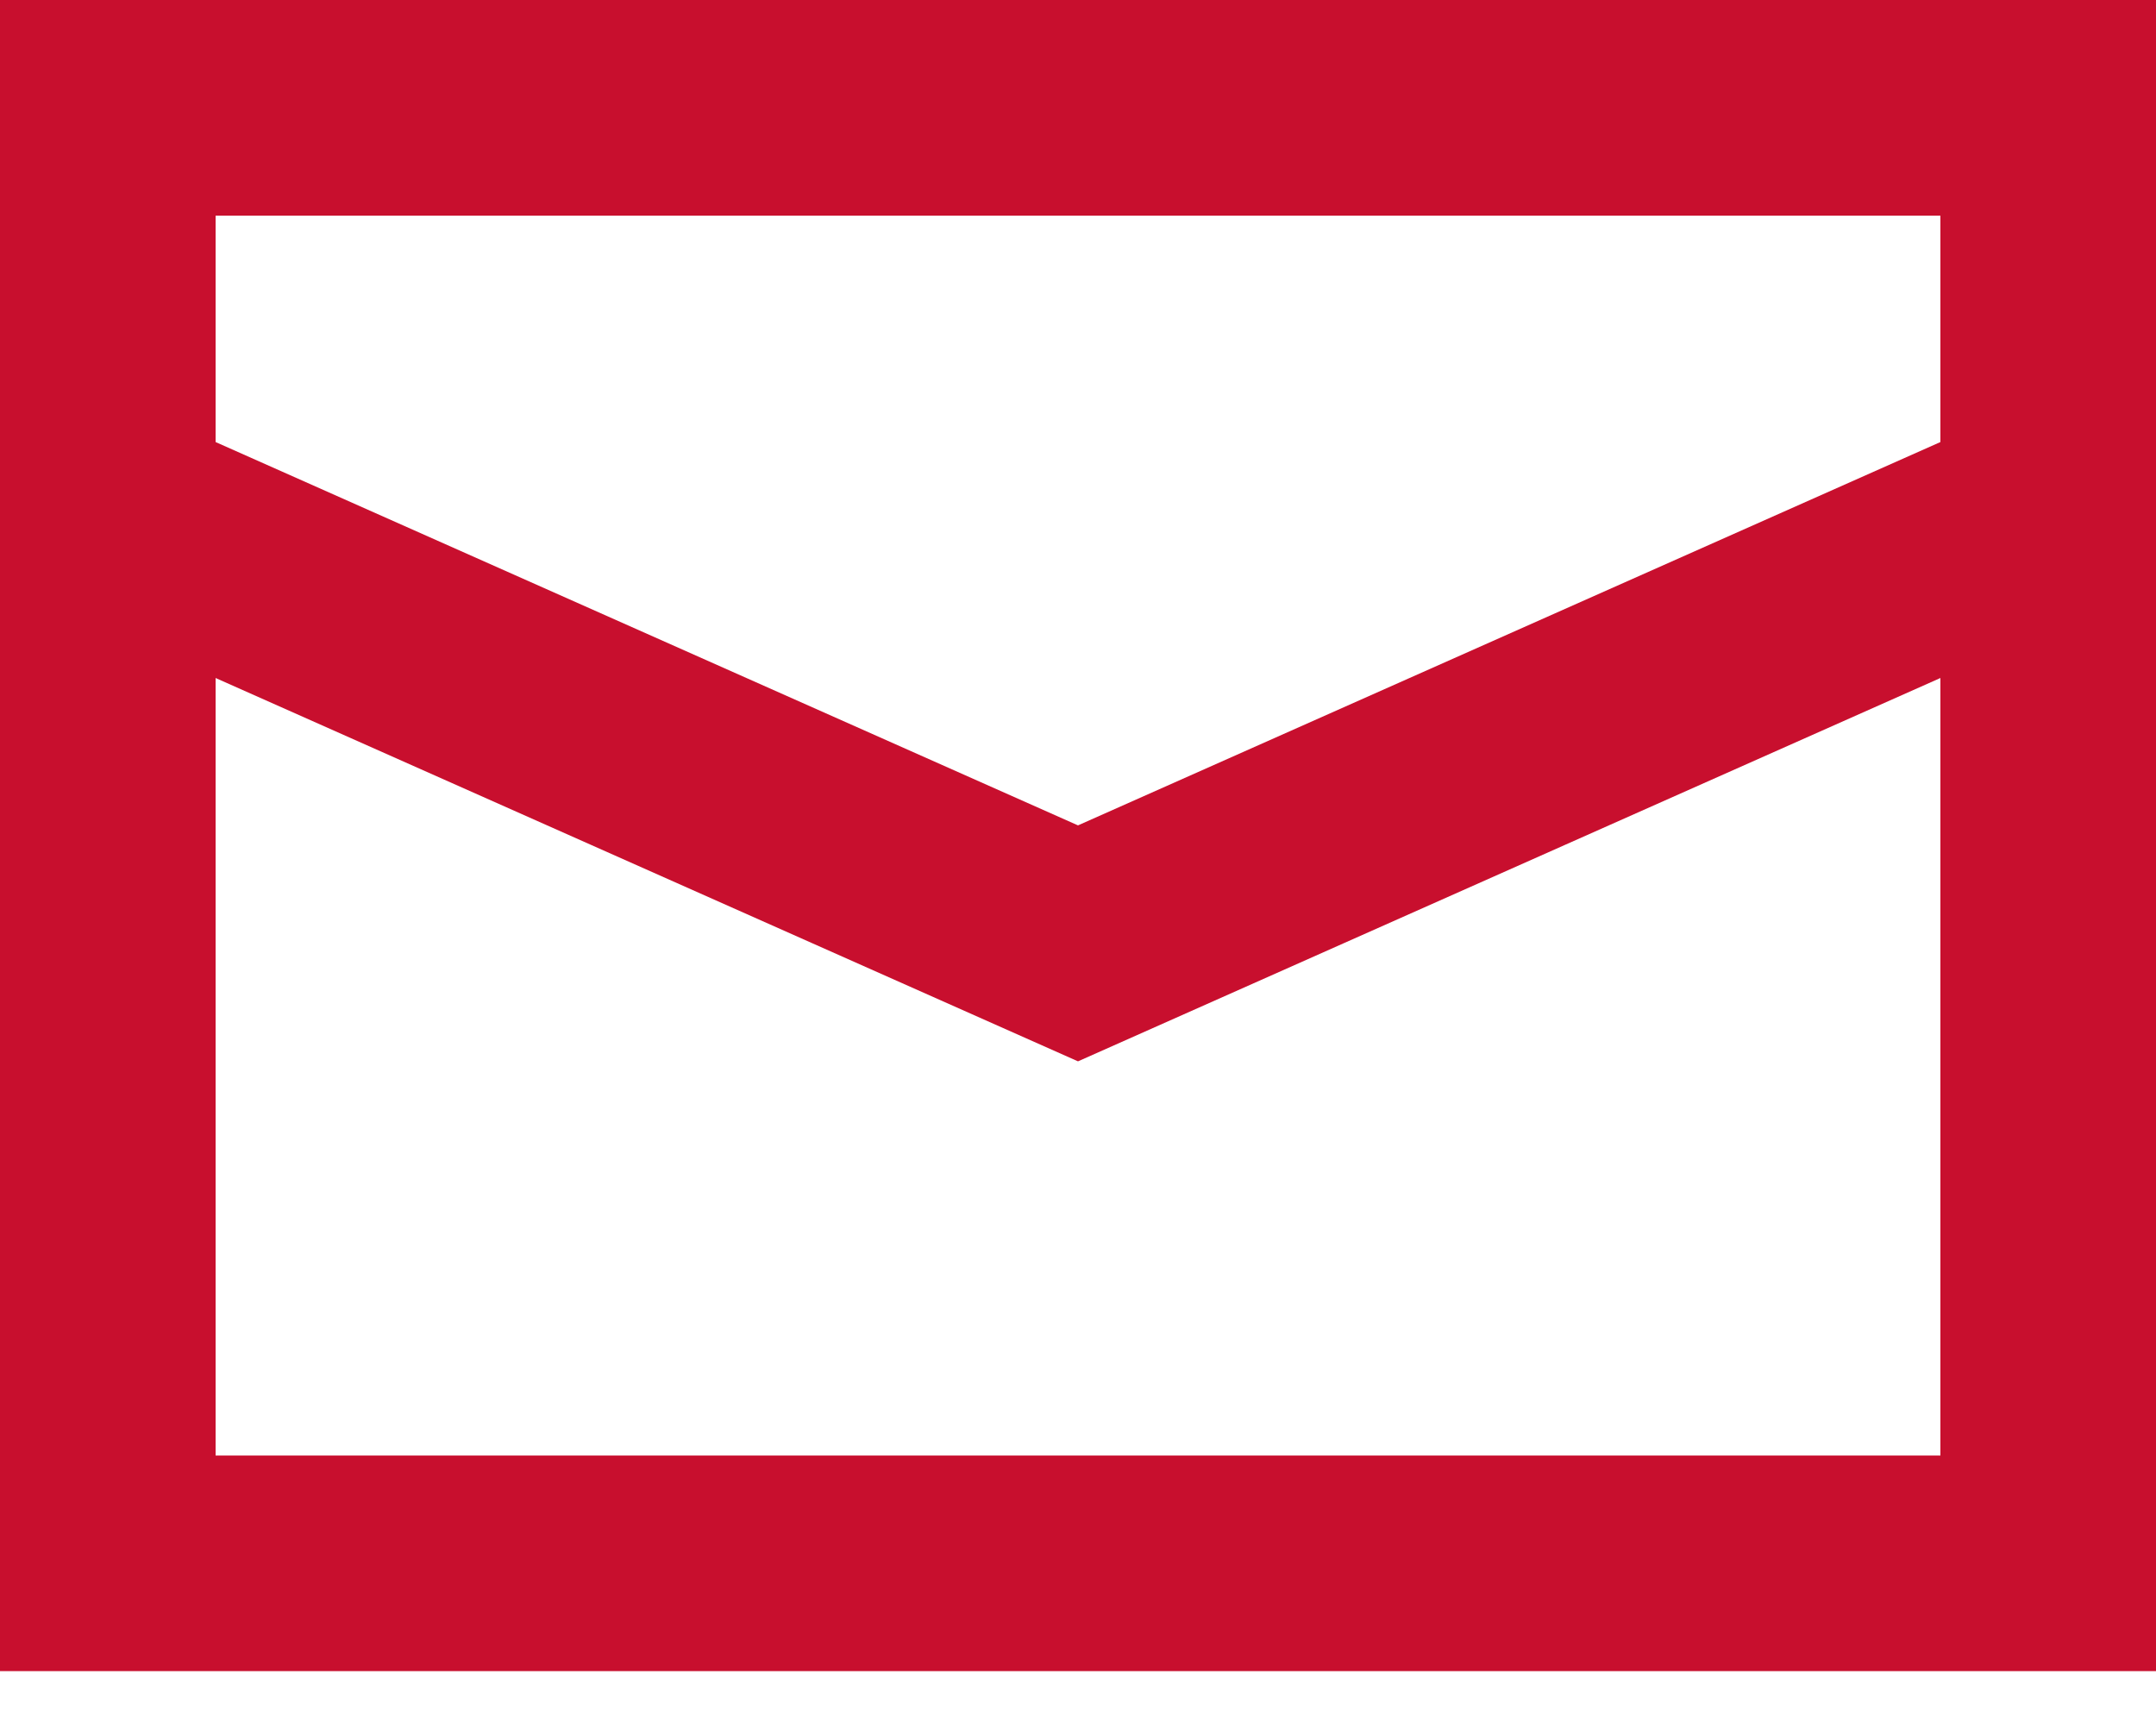
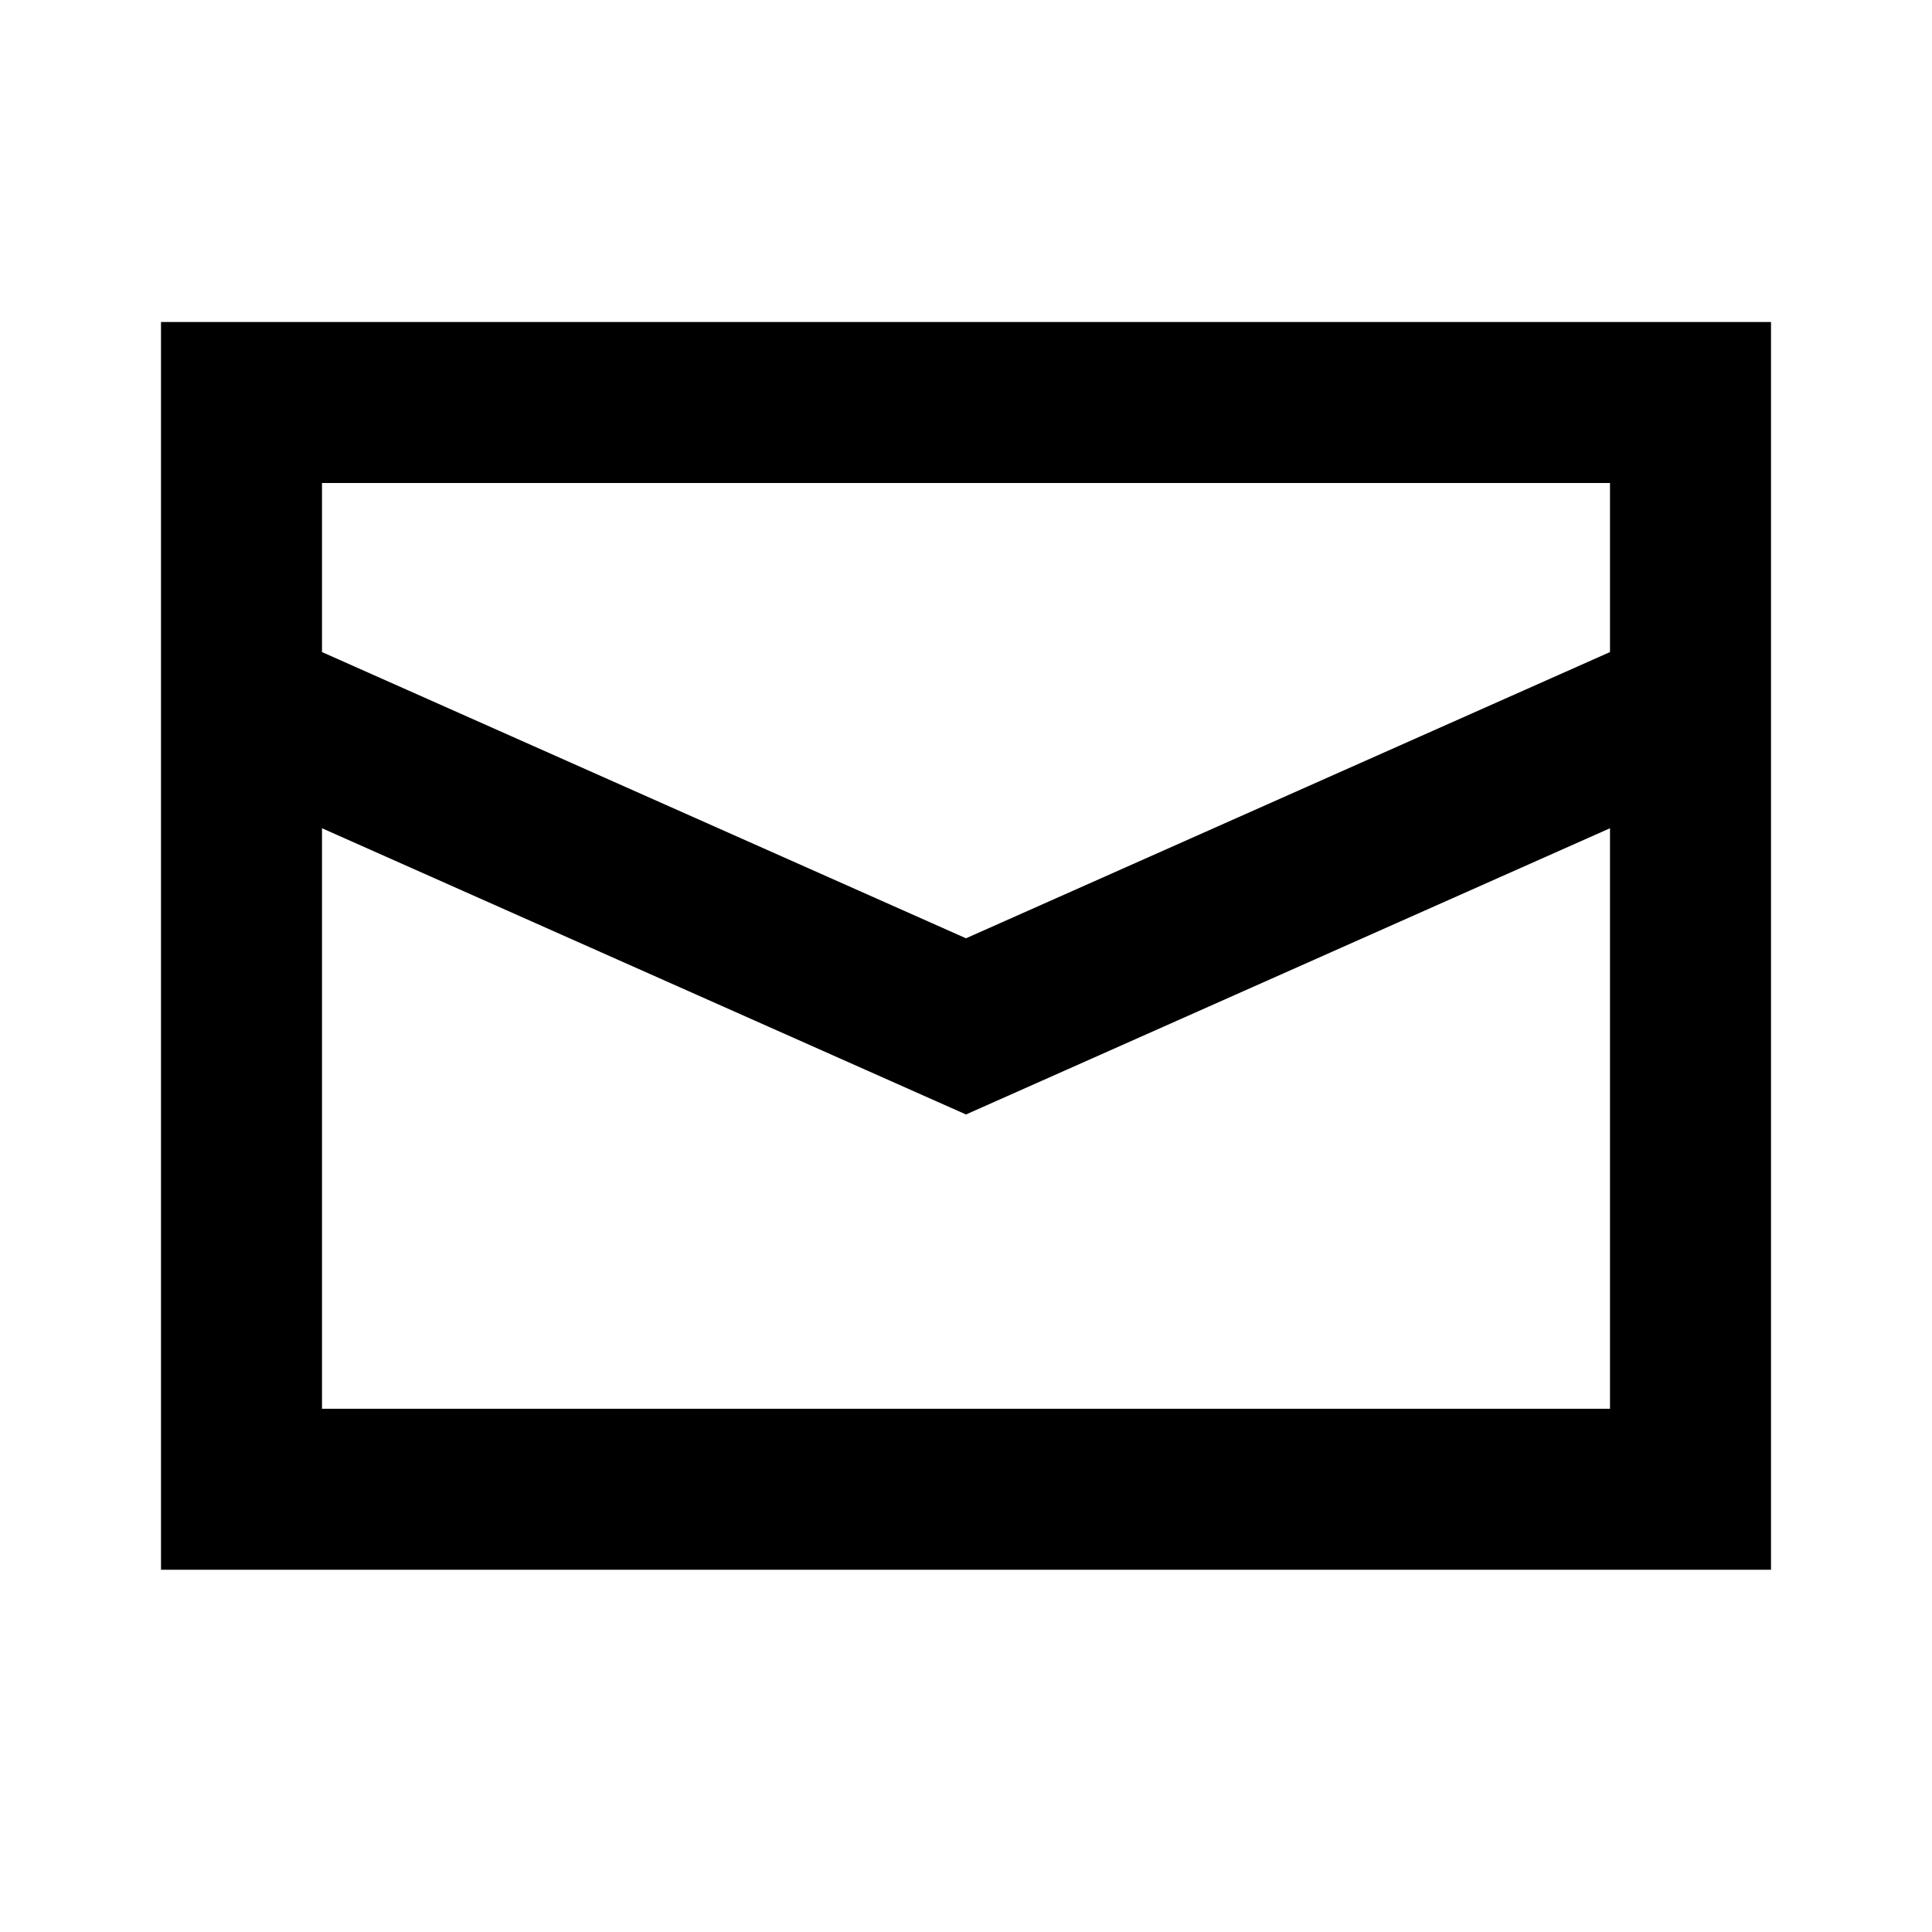
- <svg xmlns="http://www.w3.org/2000/svg" width="20" height="16" viewBox="0 0 20 16" fill="none">
-   <path d="M19 4.75L10 8.75L1 4.75M1 1H19V14.5H1V1Z" stroke="#C80F2E" stroke-width="2" stroke-miterlimit="10" />
+ <svg xmlns="http://www.w3.org/2000/svg" width="24" height="24" viewBox="0 0 24 24" fill="none">
+   <path d="M21 8.75L12 12.75L3 8.75M3 5H21V18.5H3V5Z" stroke="black" stroke-width="2" stroke-miterlimit="10" />
</svg>
